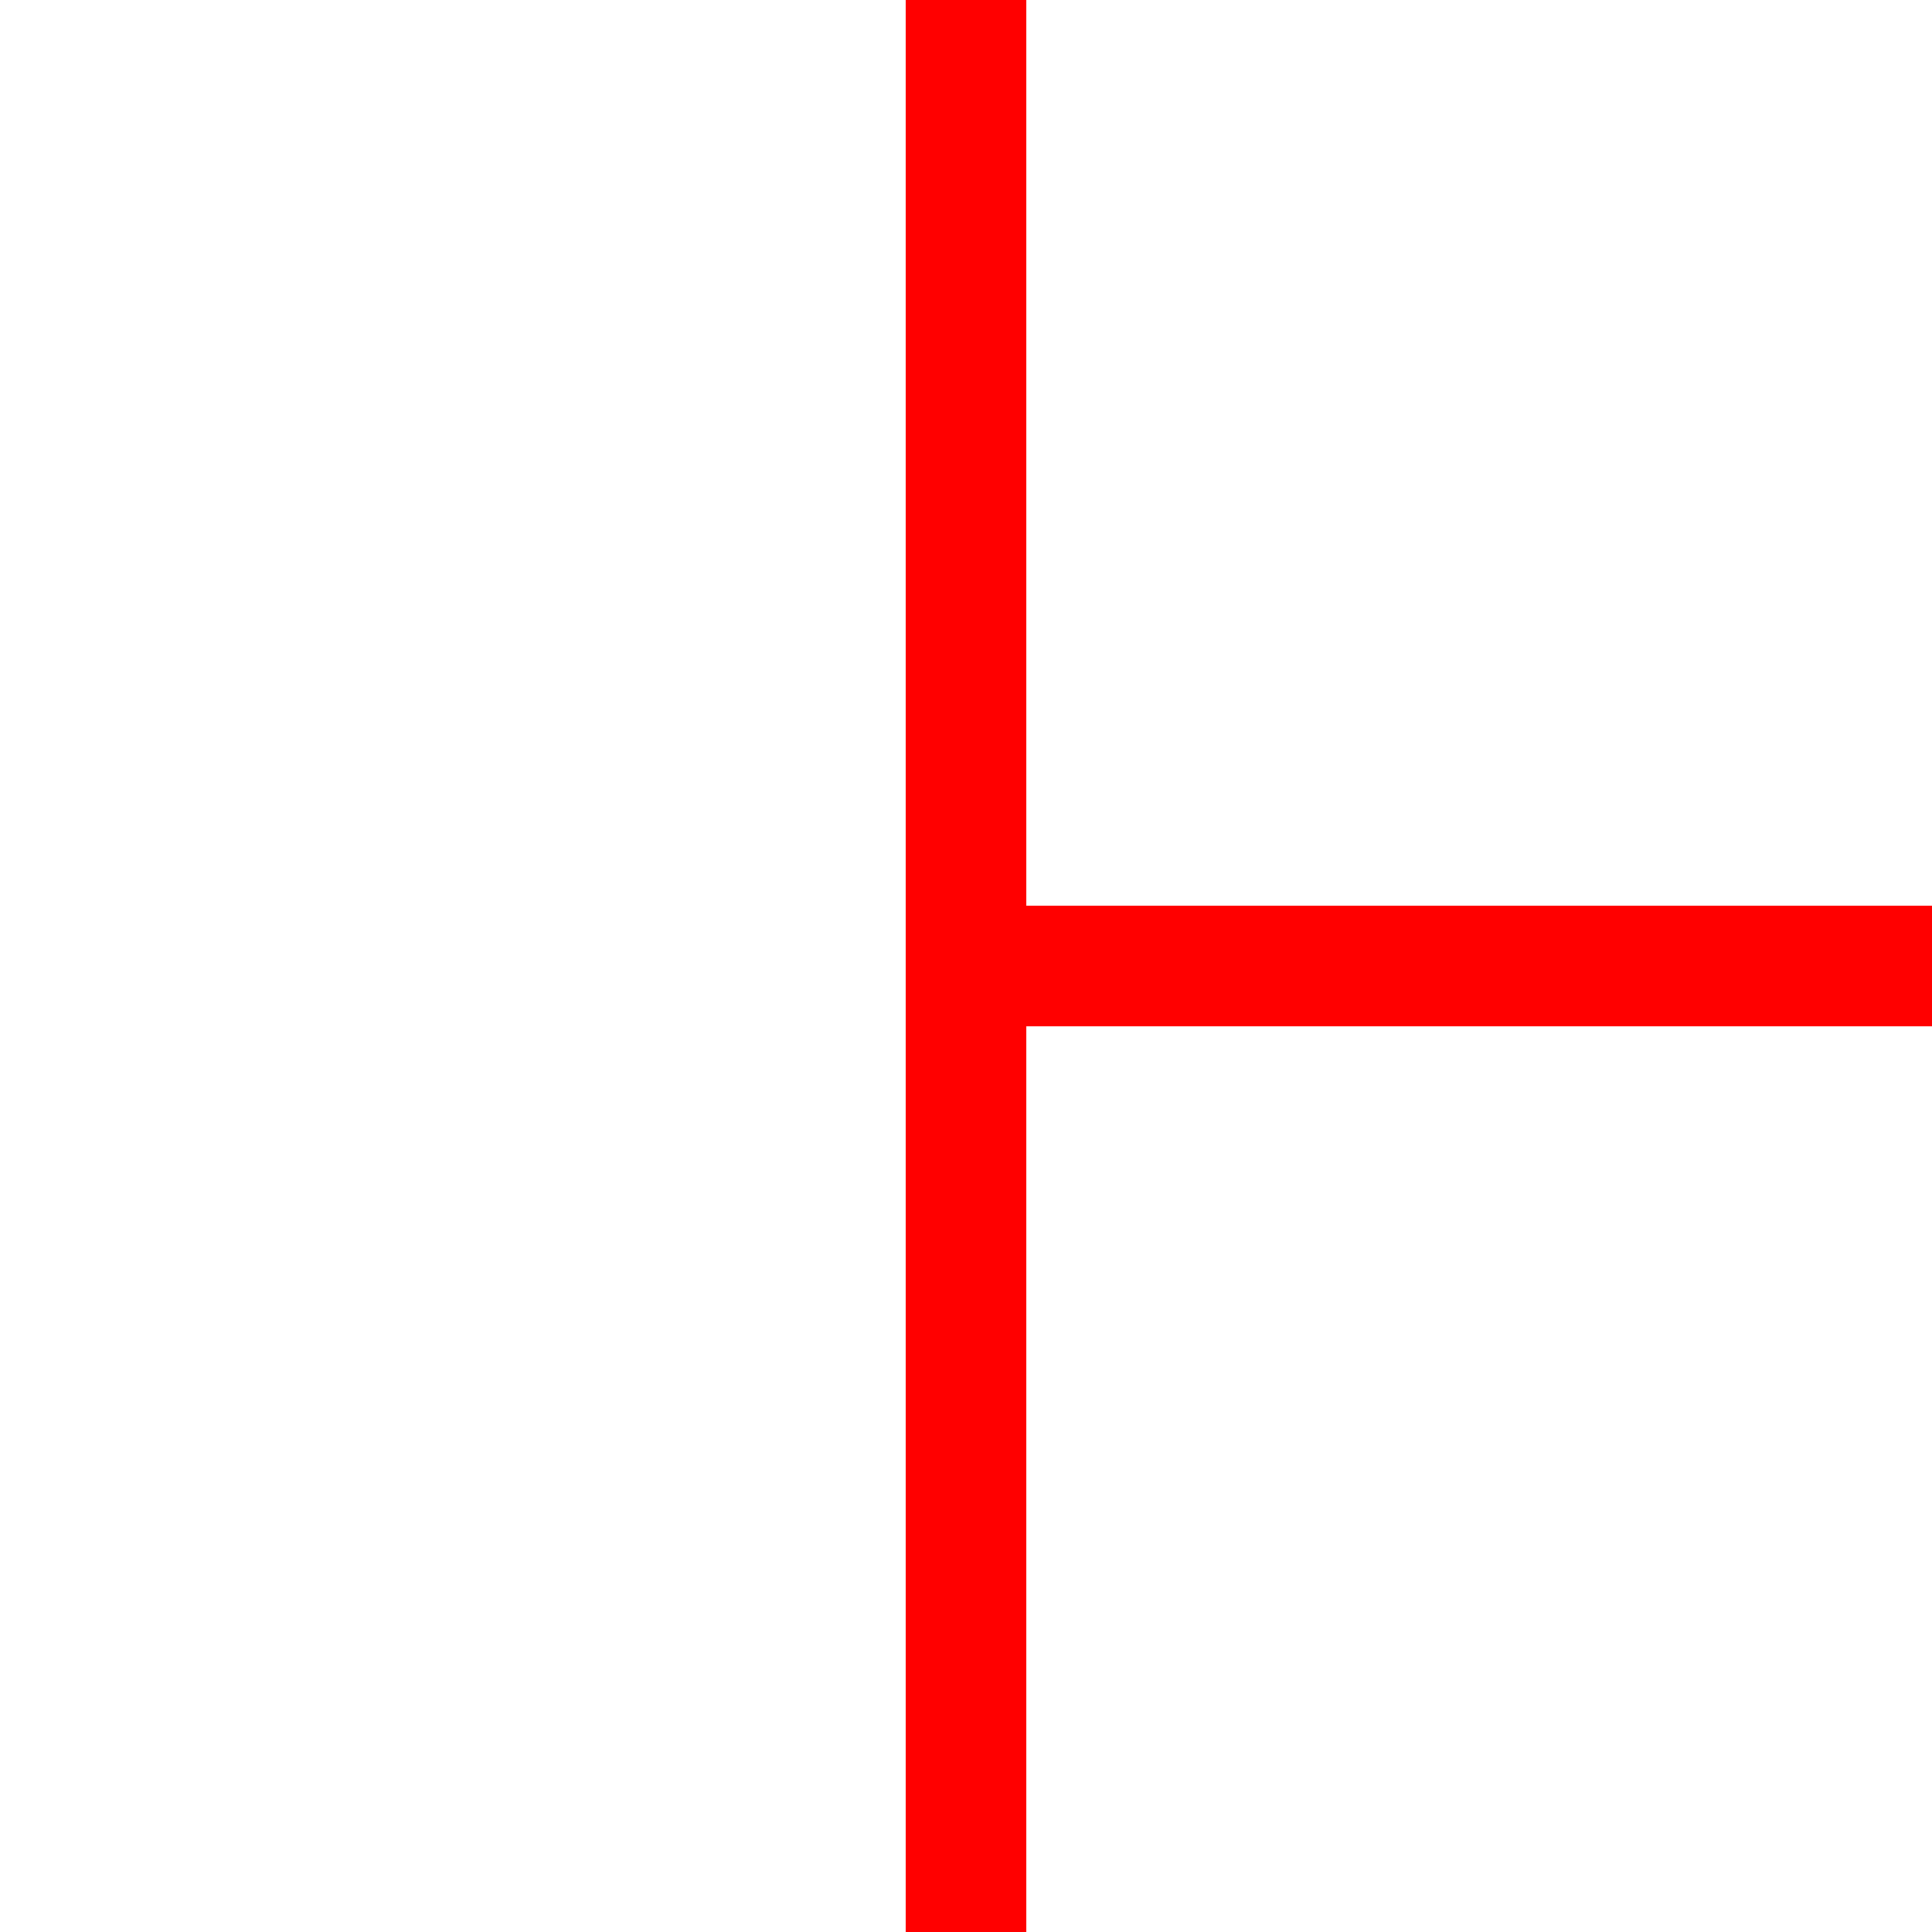
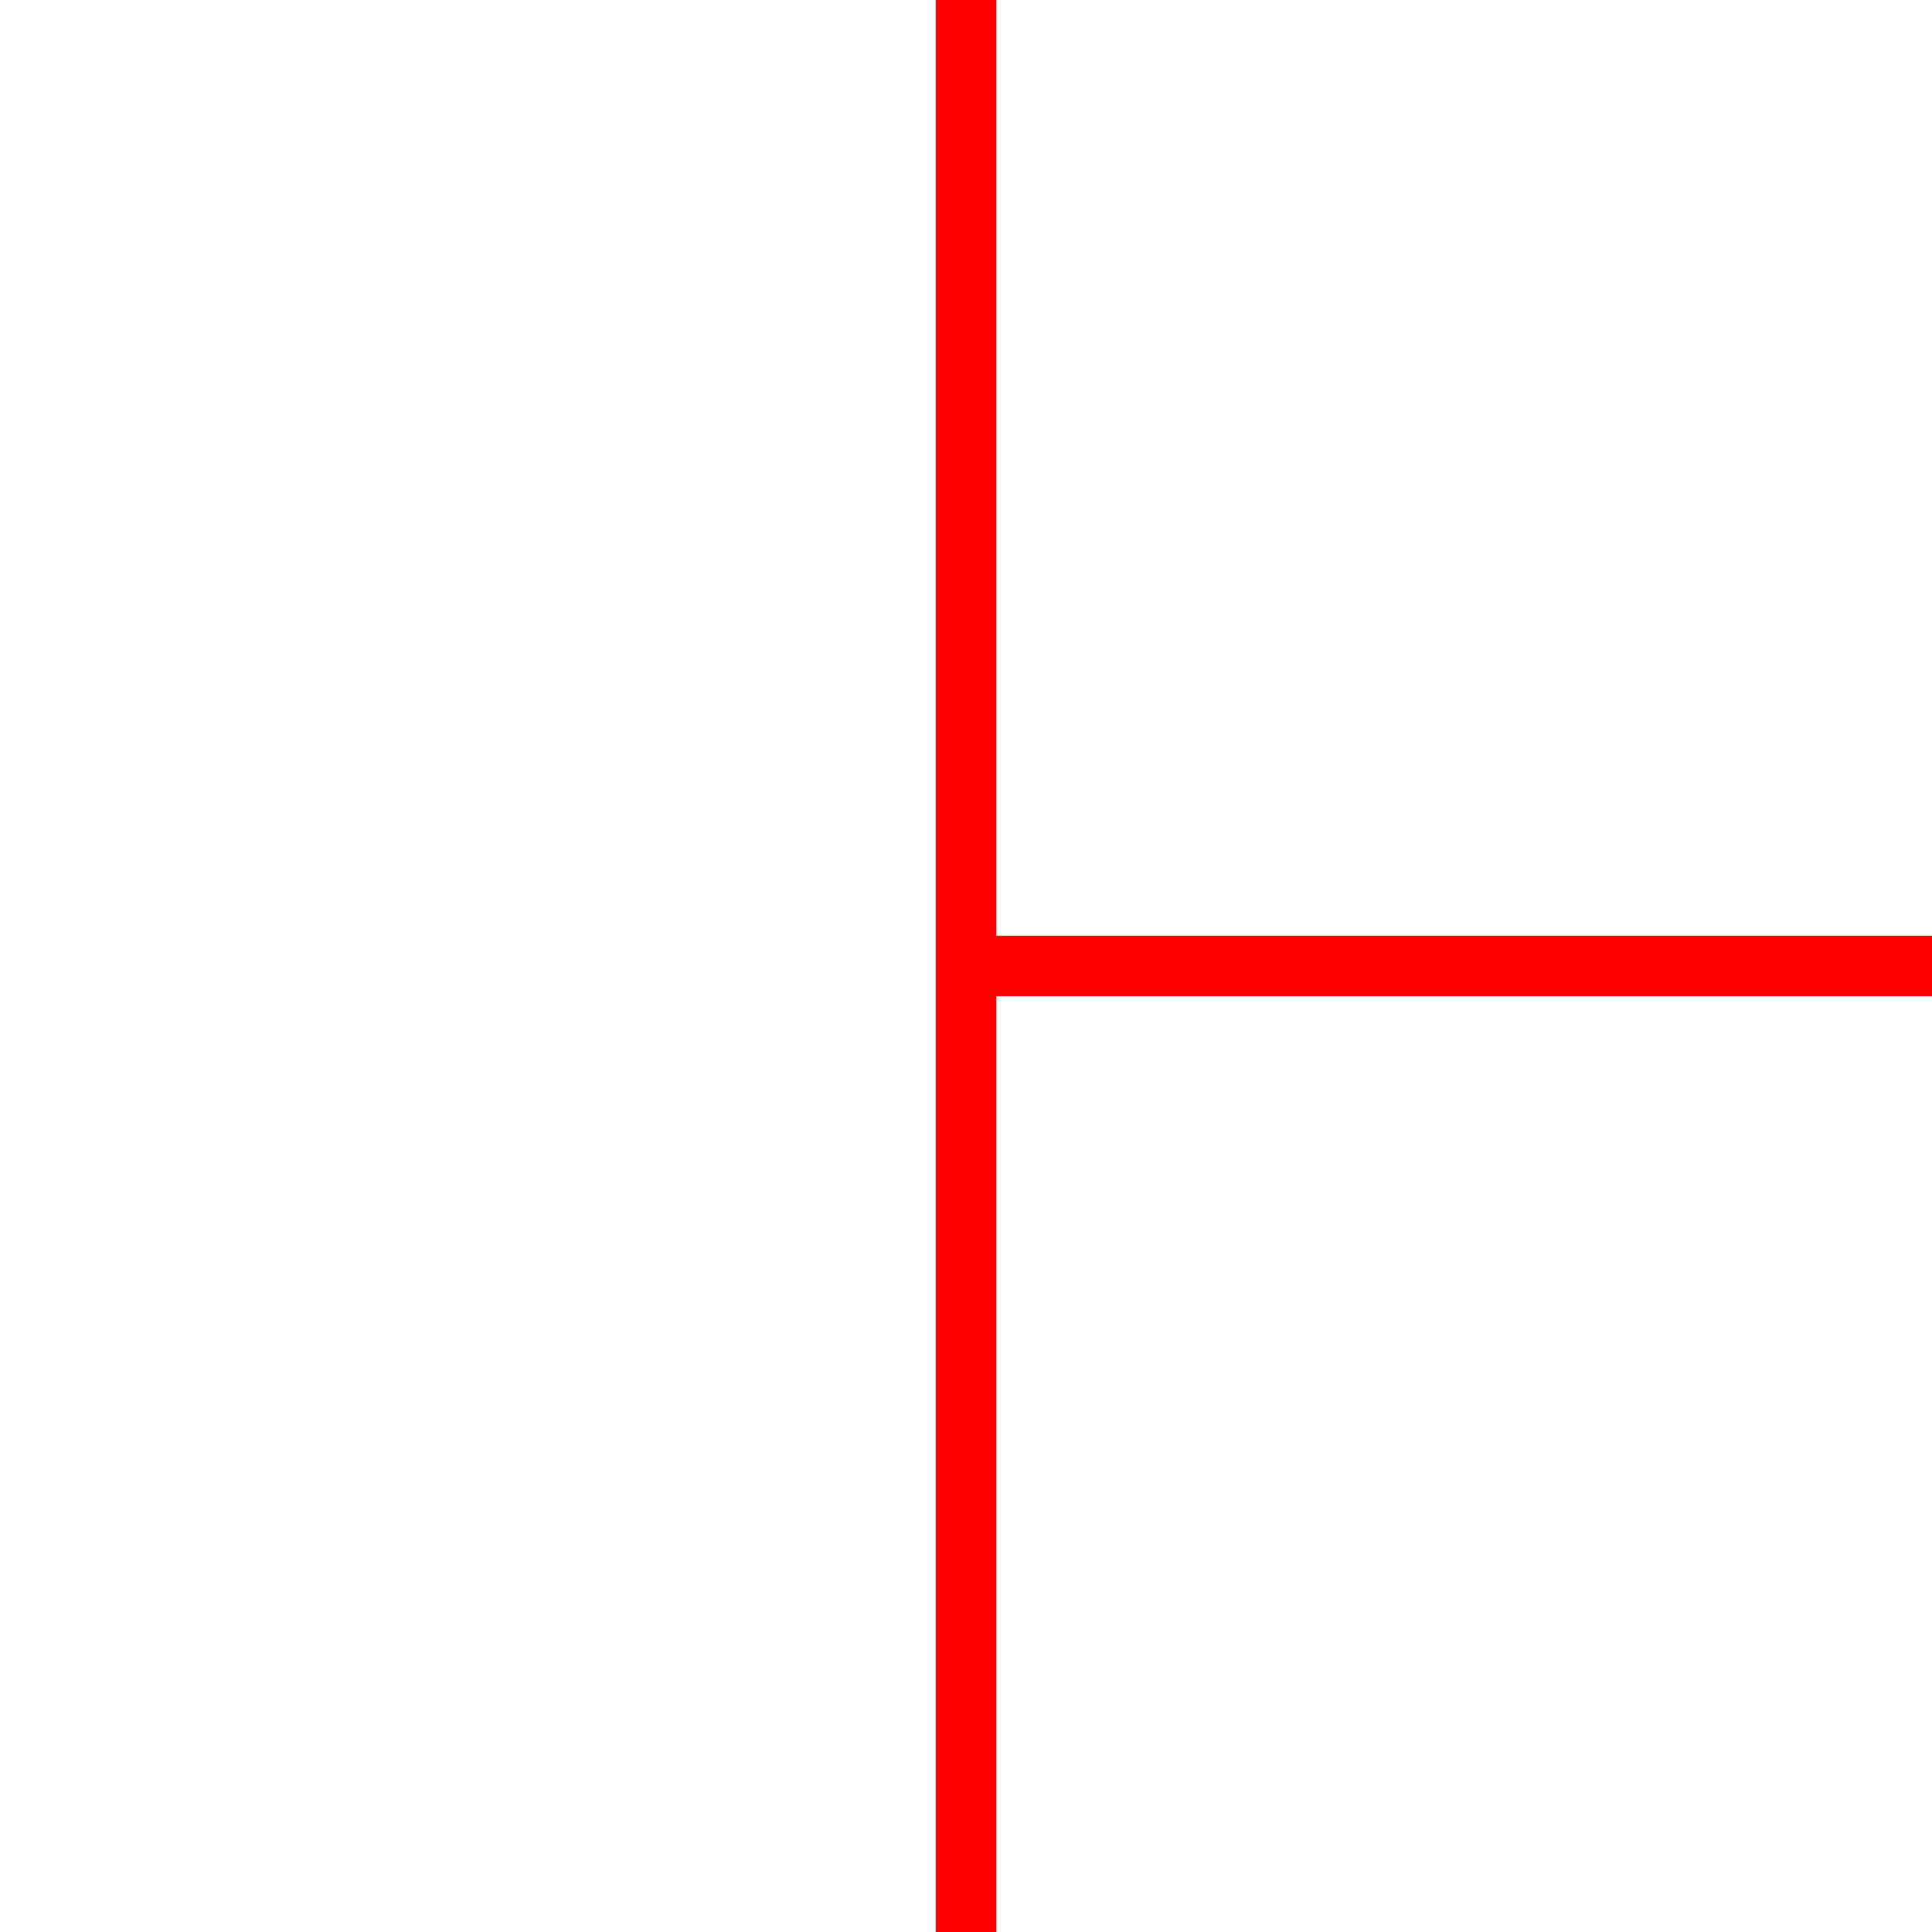
<svg xmlns="http://www.w3.org/2000/svg" width="32" height="32" viewBox="0 0 32 32" id="svg2" version="1.1">
  <defs id="defs4" />
  <g id="layer1" transform="translate(0,-1020.362)">
-     <path style="fill:none;stroke:#ff0000;stroke-width:2;stroke-linecap:butt;stroke-linejoin:round;stroke-miterlimit:4;stroke-dasharray:none;stroke-opacity:1" d="m 16,1020.362 v 32" id="path4521" />
-     <path style="fill:none;stroke:#ff0000;stroke-width:2;stroke-linecap:butt;stroke-linejoin:round;stroke-miterlimit:4;stroke-dasharray:none;stroke-opacity:1" d="M 32,1036.362 H 16" id="path4521-4" />
+     <path style="fill:none;stroke:#ff0000;stroke-width:1;stroke-linecap:butt;stroke-linejoin:round;stroke-miterlimit:4;stroke-dasharray:none;stroke-opacity:1" d="m 16,1020.362 v 32" id="path4521" />
+     <path style="fill:none;stroke:#ff0000;stroke-width:1;stroke-linecap:butt;stroke-linejoin:round;stroke-miterlimit:4;stroke-dasharray:none;stroke-opacity:1" d="M 32,1036.362 H 16" id="path4521-4" />
  </g>
</svg>
